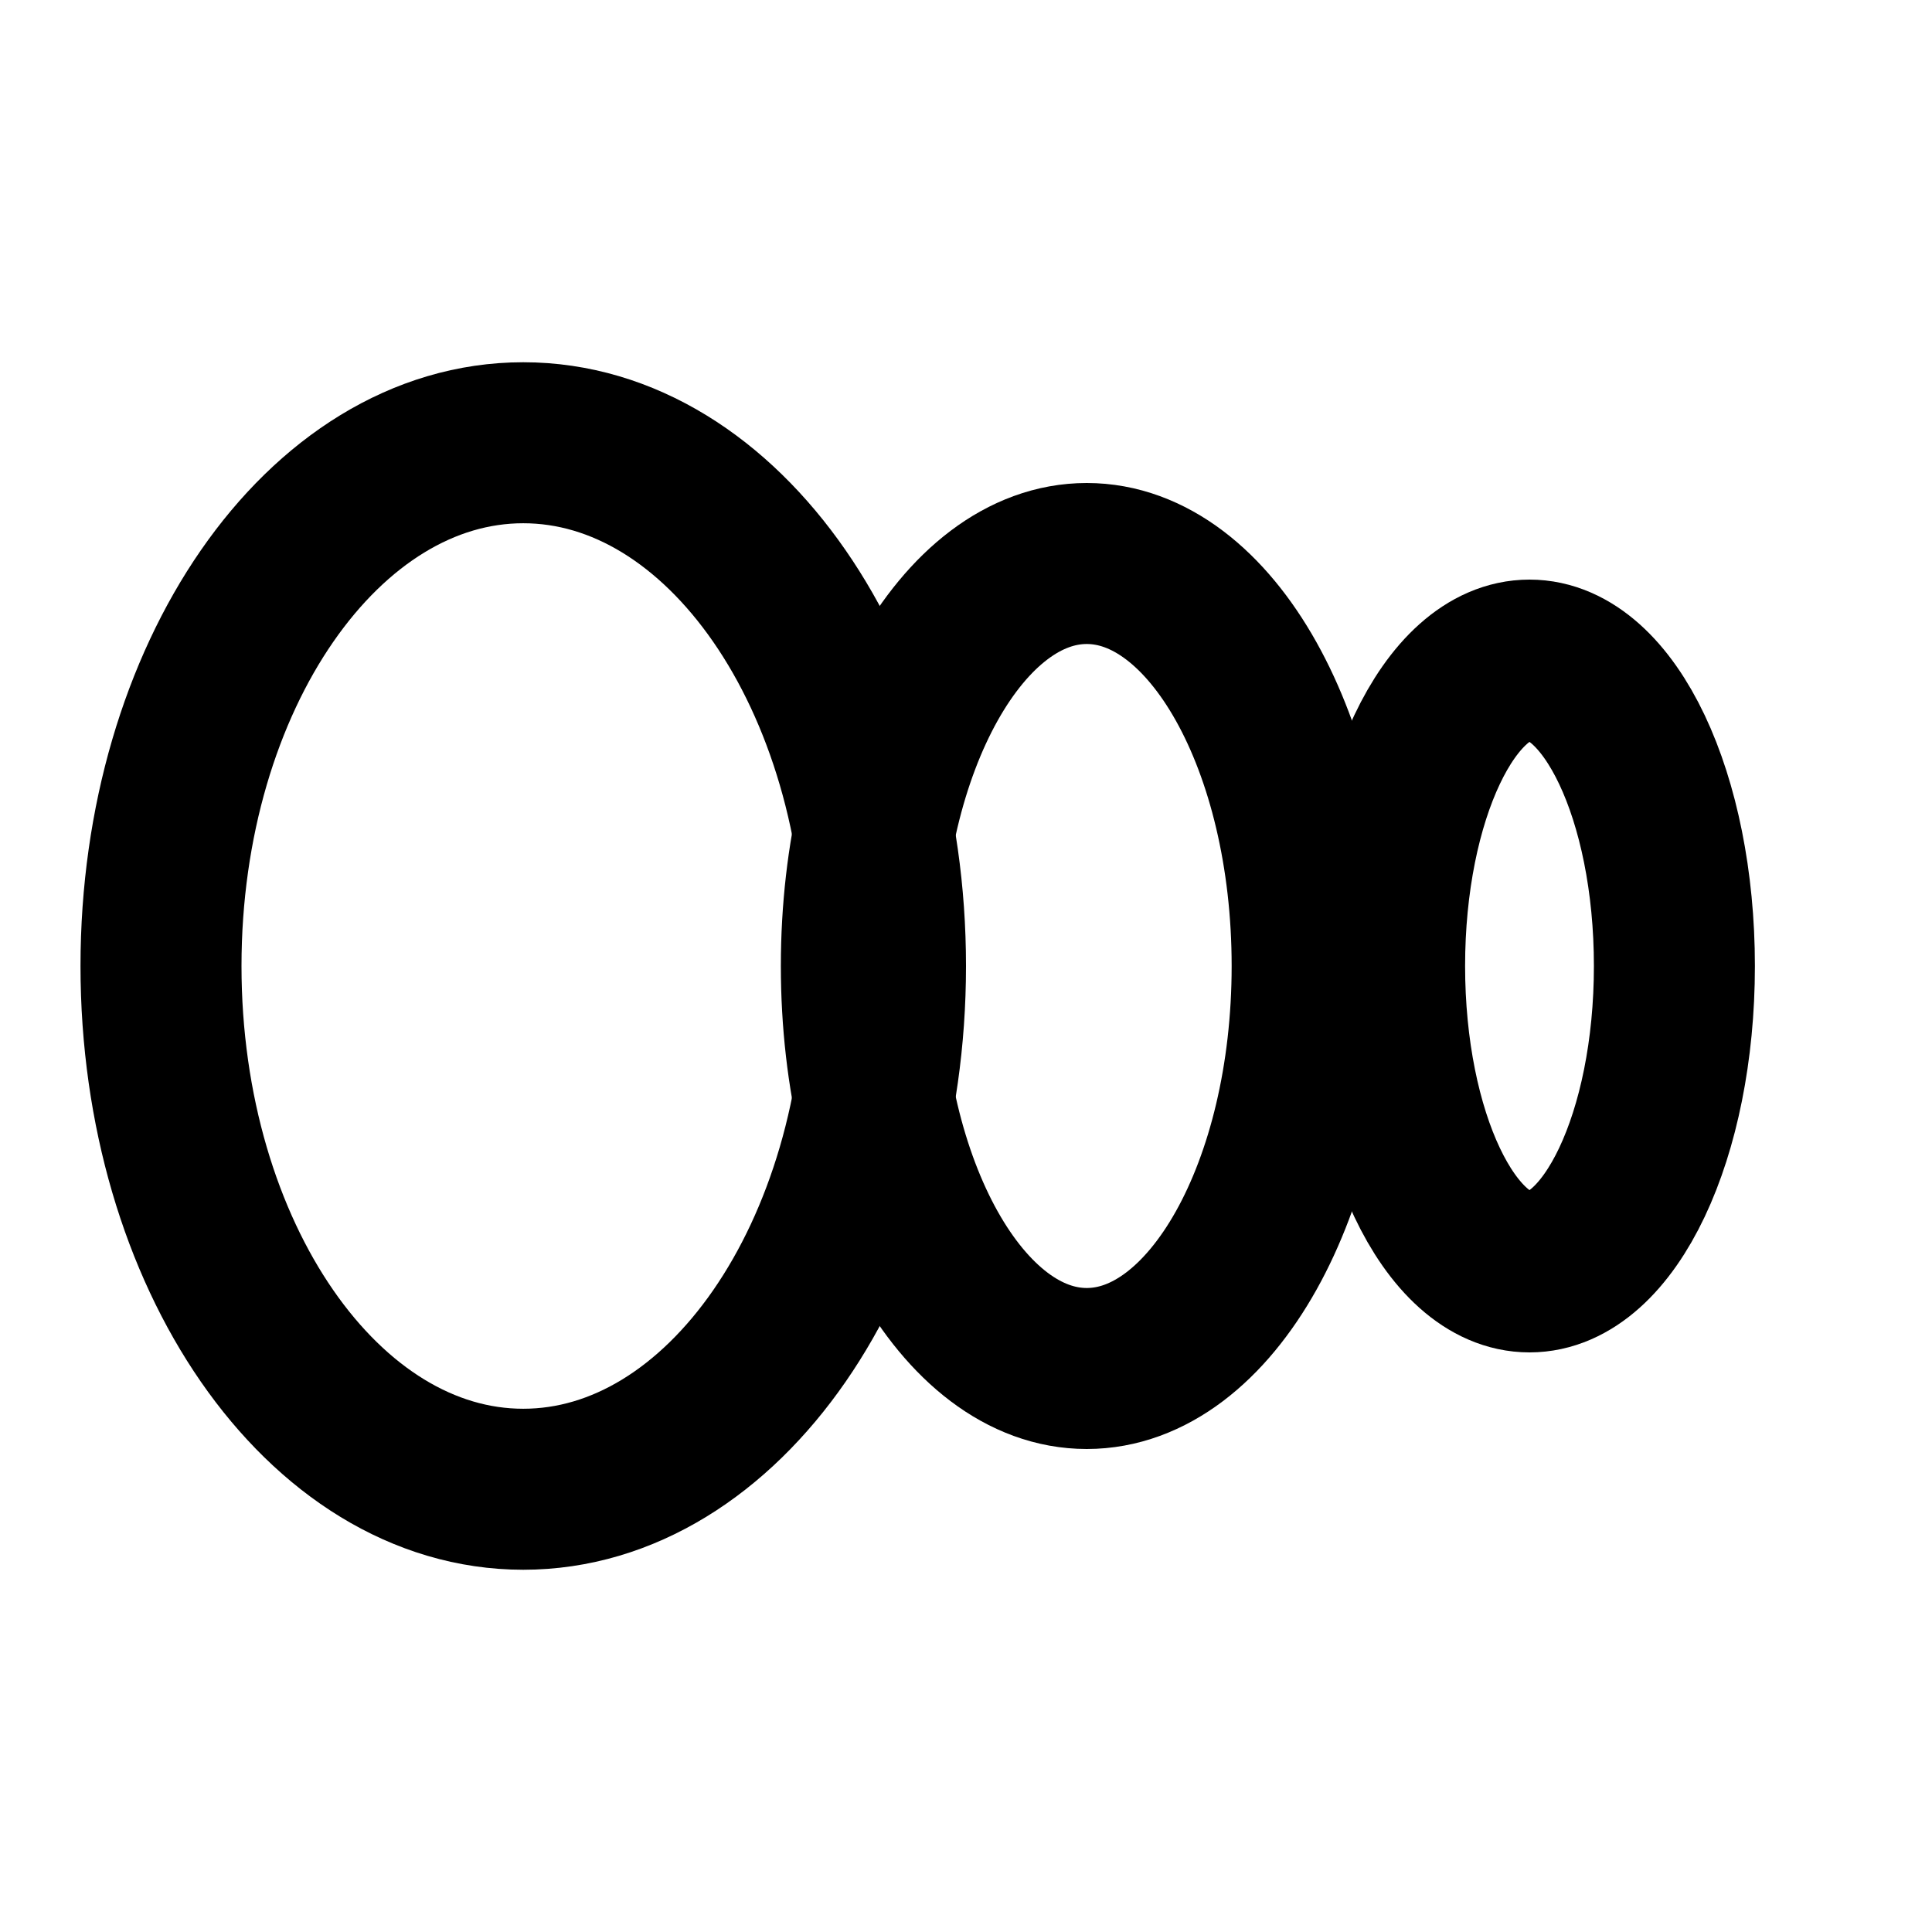
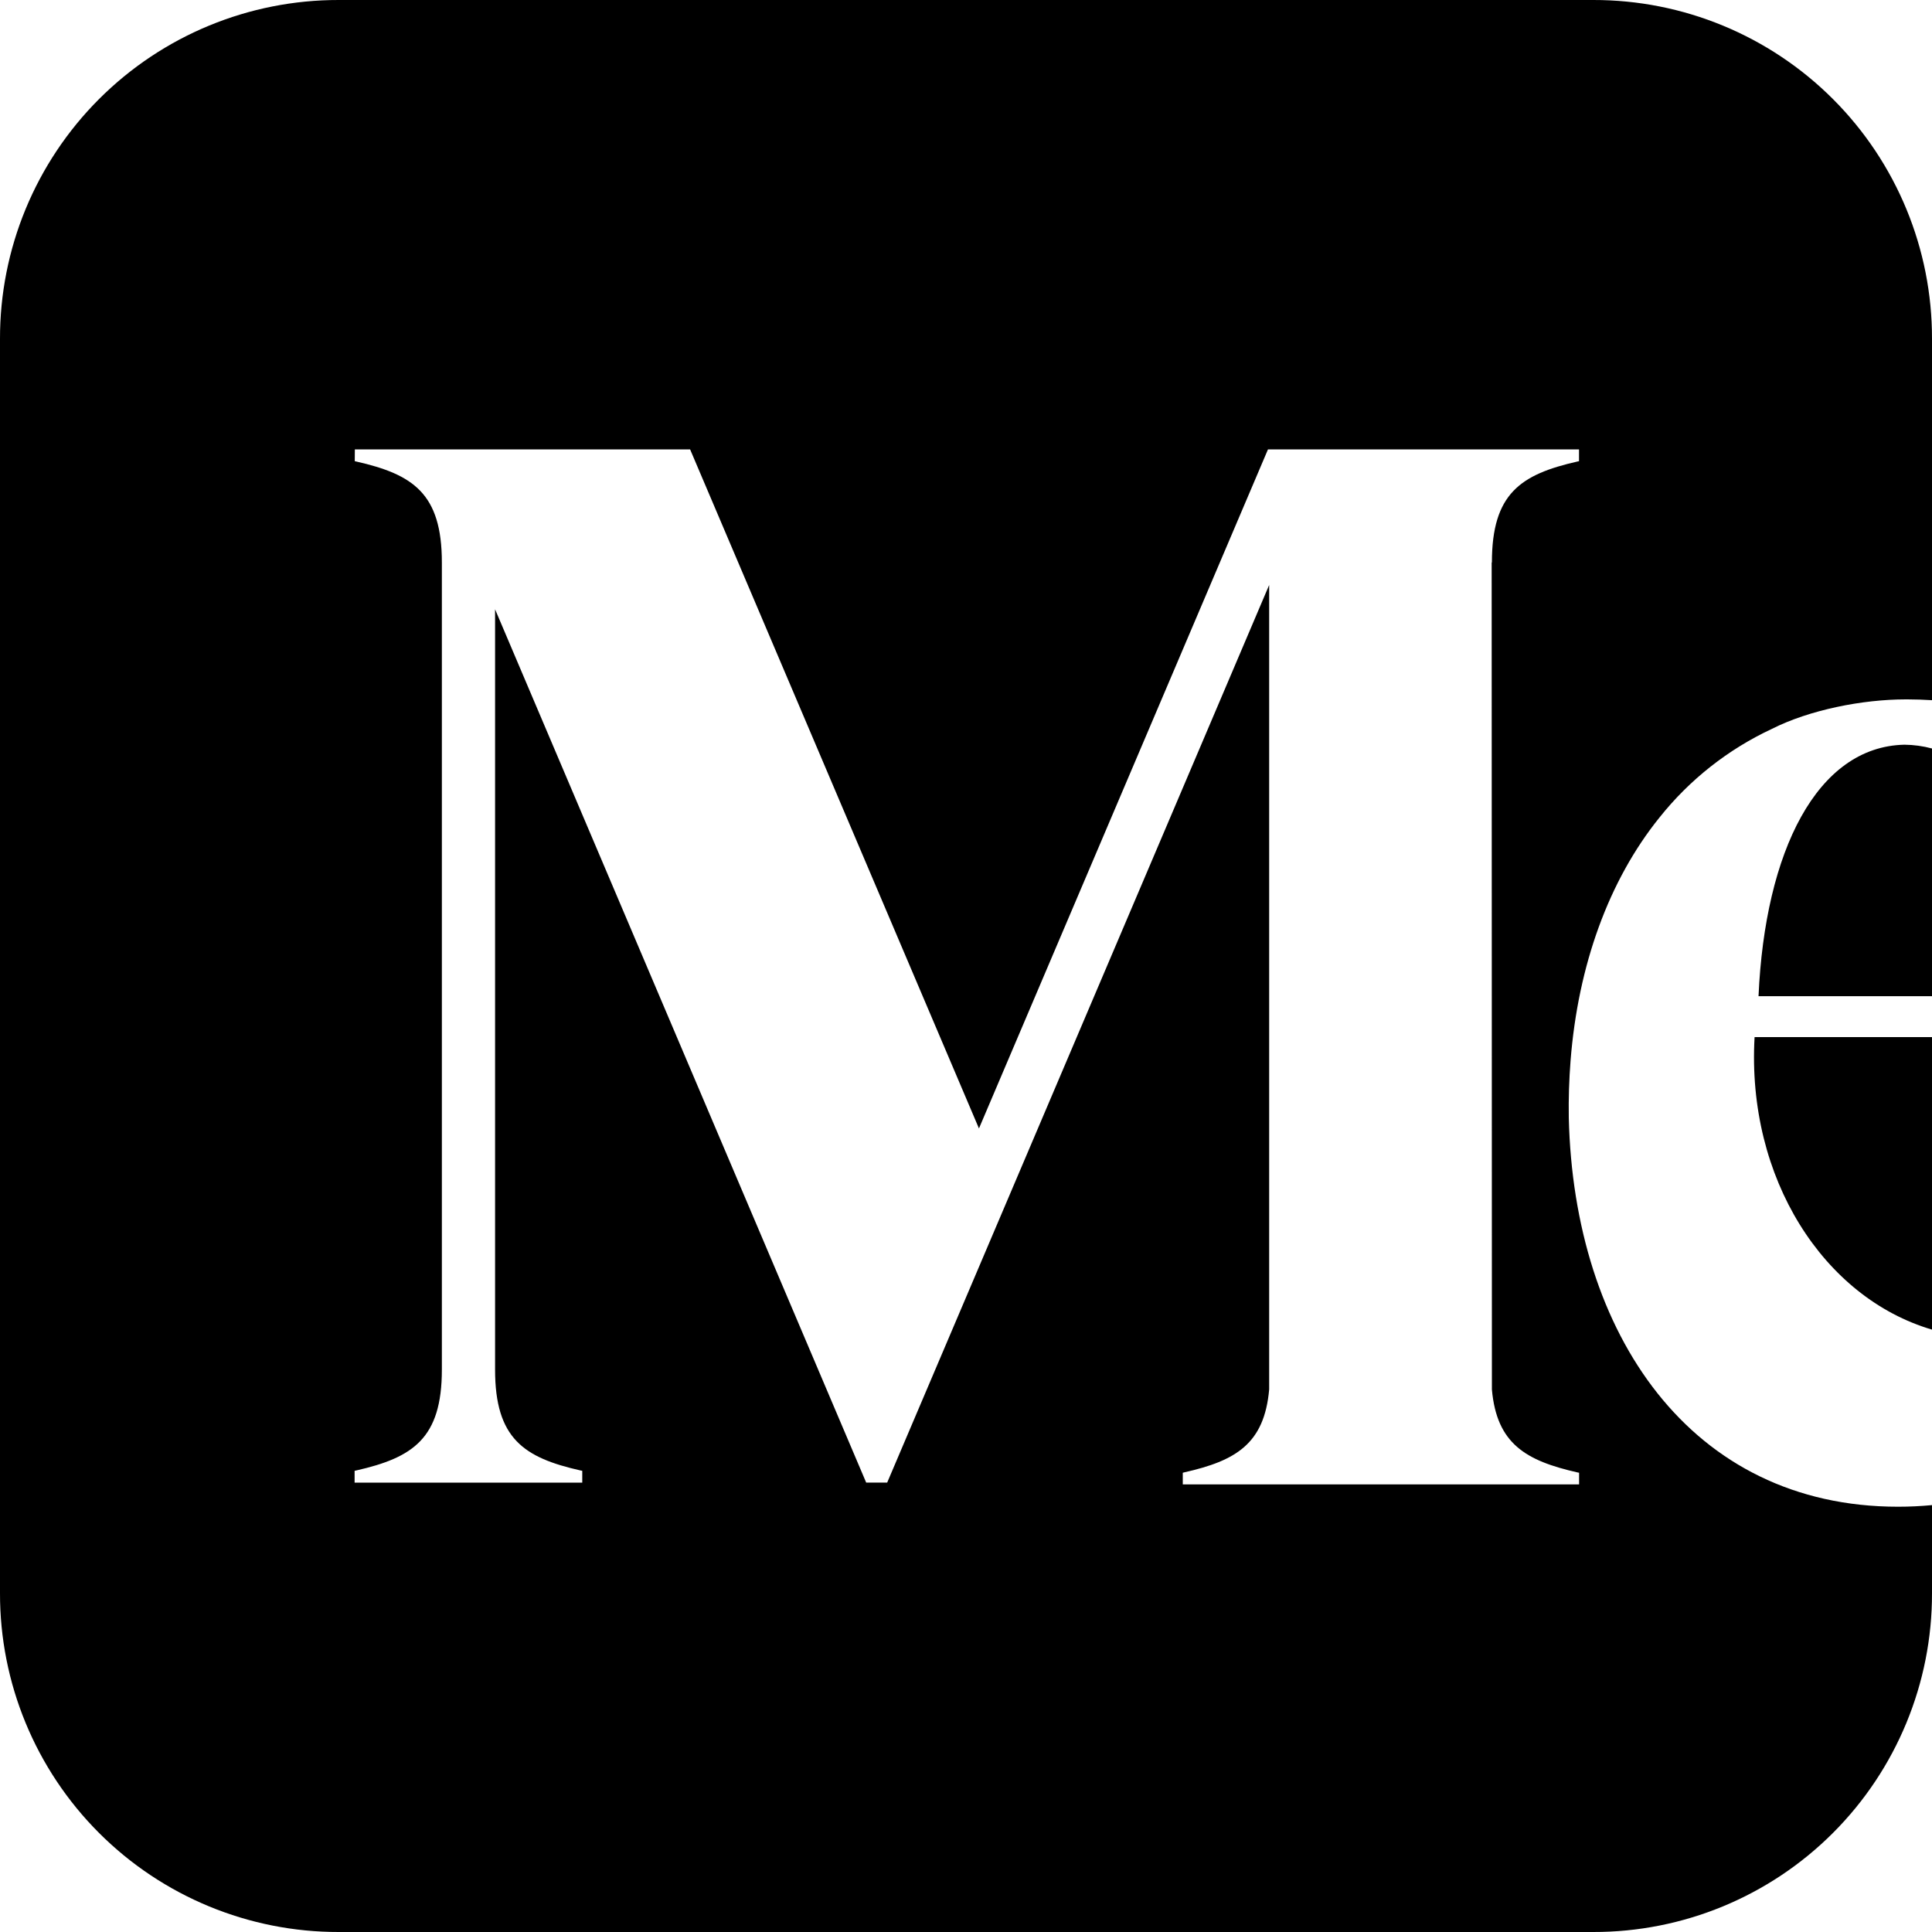
- <svg xmlns="http://www.w3.org/2000/svg" width="24" height="24" viewBox="0 0 24 24" fill="none" stroke="currentColor" stroke-width="2" stroke-linecap="round" stroke-linejoin="round" class="icon icon-tabler icons-tabler-outline icon-tabler-medium">
-   <path stroke="none" d="M0 0h24v24H0z" fill="none" />
-   <ellipse cx="6.5" cy="12" rx="4.5" ry="6.5" />
-   <ellipse cx="13.5" cy="12" rx="2.8" ry="5" />
-   <ellipse cx="19" cy="12" rx="1.8" ry="3.8" />
+ <svg xmlns="http://www.w3.org/2000/svg" width="24" height="24" viewBox="0 0 24 24" fill="currentColor" class="icon icon-tabler icons-tabler-filled icon-tabler-brand-medium">
+   <path d="M4.21 0A4.201 4.201 0 0 0 0 4.21v15.58A4.201 4.201 0 0 0 4.21 24h15.58A4.201 4.201 0 0 0 24 19.79v-1.093c-.137.013-.278.02-.422.02-2.577 0-4.027-2.146-4.09-4.832a7.592 7.592 0 0 1 .022-.708c.093-1.186.475-2.241 1.105-3.022a3.885 3.885 0 0 1 1.395-1.1c.468-.237 1.127-.367 1.664-.367h.023c.101 0 .202.004.303.01V4.211A4.201 4.201 0 0 0 19.79 0Zm.198 5.583h4.165l3.588 8.435 3.59-8.435h3.864v.146l-.019.004c-.705.16-1.063.397-1.063 1.254h-.003l.003 10.274c.06.676.424.885 1.063 1.03l.02.004v.145h-4.923v-.145l.019-.005c.639-.144.994-.353 1.054-1.03V7.267l-4.745 11.15h-.261L6.15 7.569v9.445c0 .857.358 1.094 1.063 1.253l.02.004v.147H4.405v-.147l.019-.004c.705-.16 1.065-.397 1.065-1.253V6.987c0-.857-.358-1.094-1.064-1.254l-.018-.004zm19.25 3.668c-1.086.023-1.733 1.323-1.813 3.124H24V9.298a1.378 1.378 0 0 0-.342-.047Zm-1.862 3.632c-.1 1.756.86 3.239 2.204 3.634v-3.634z" />
</svg>
